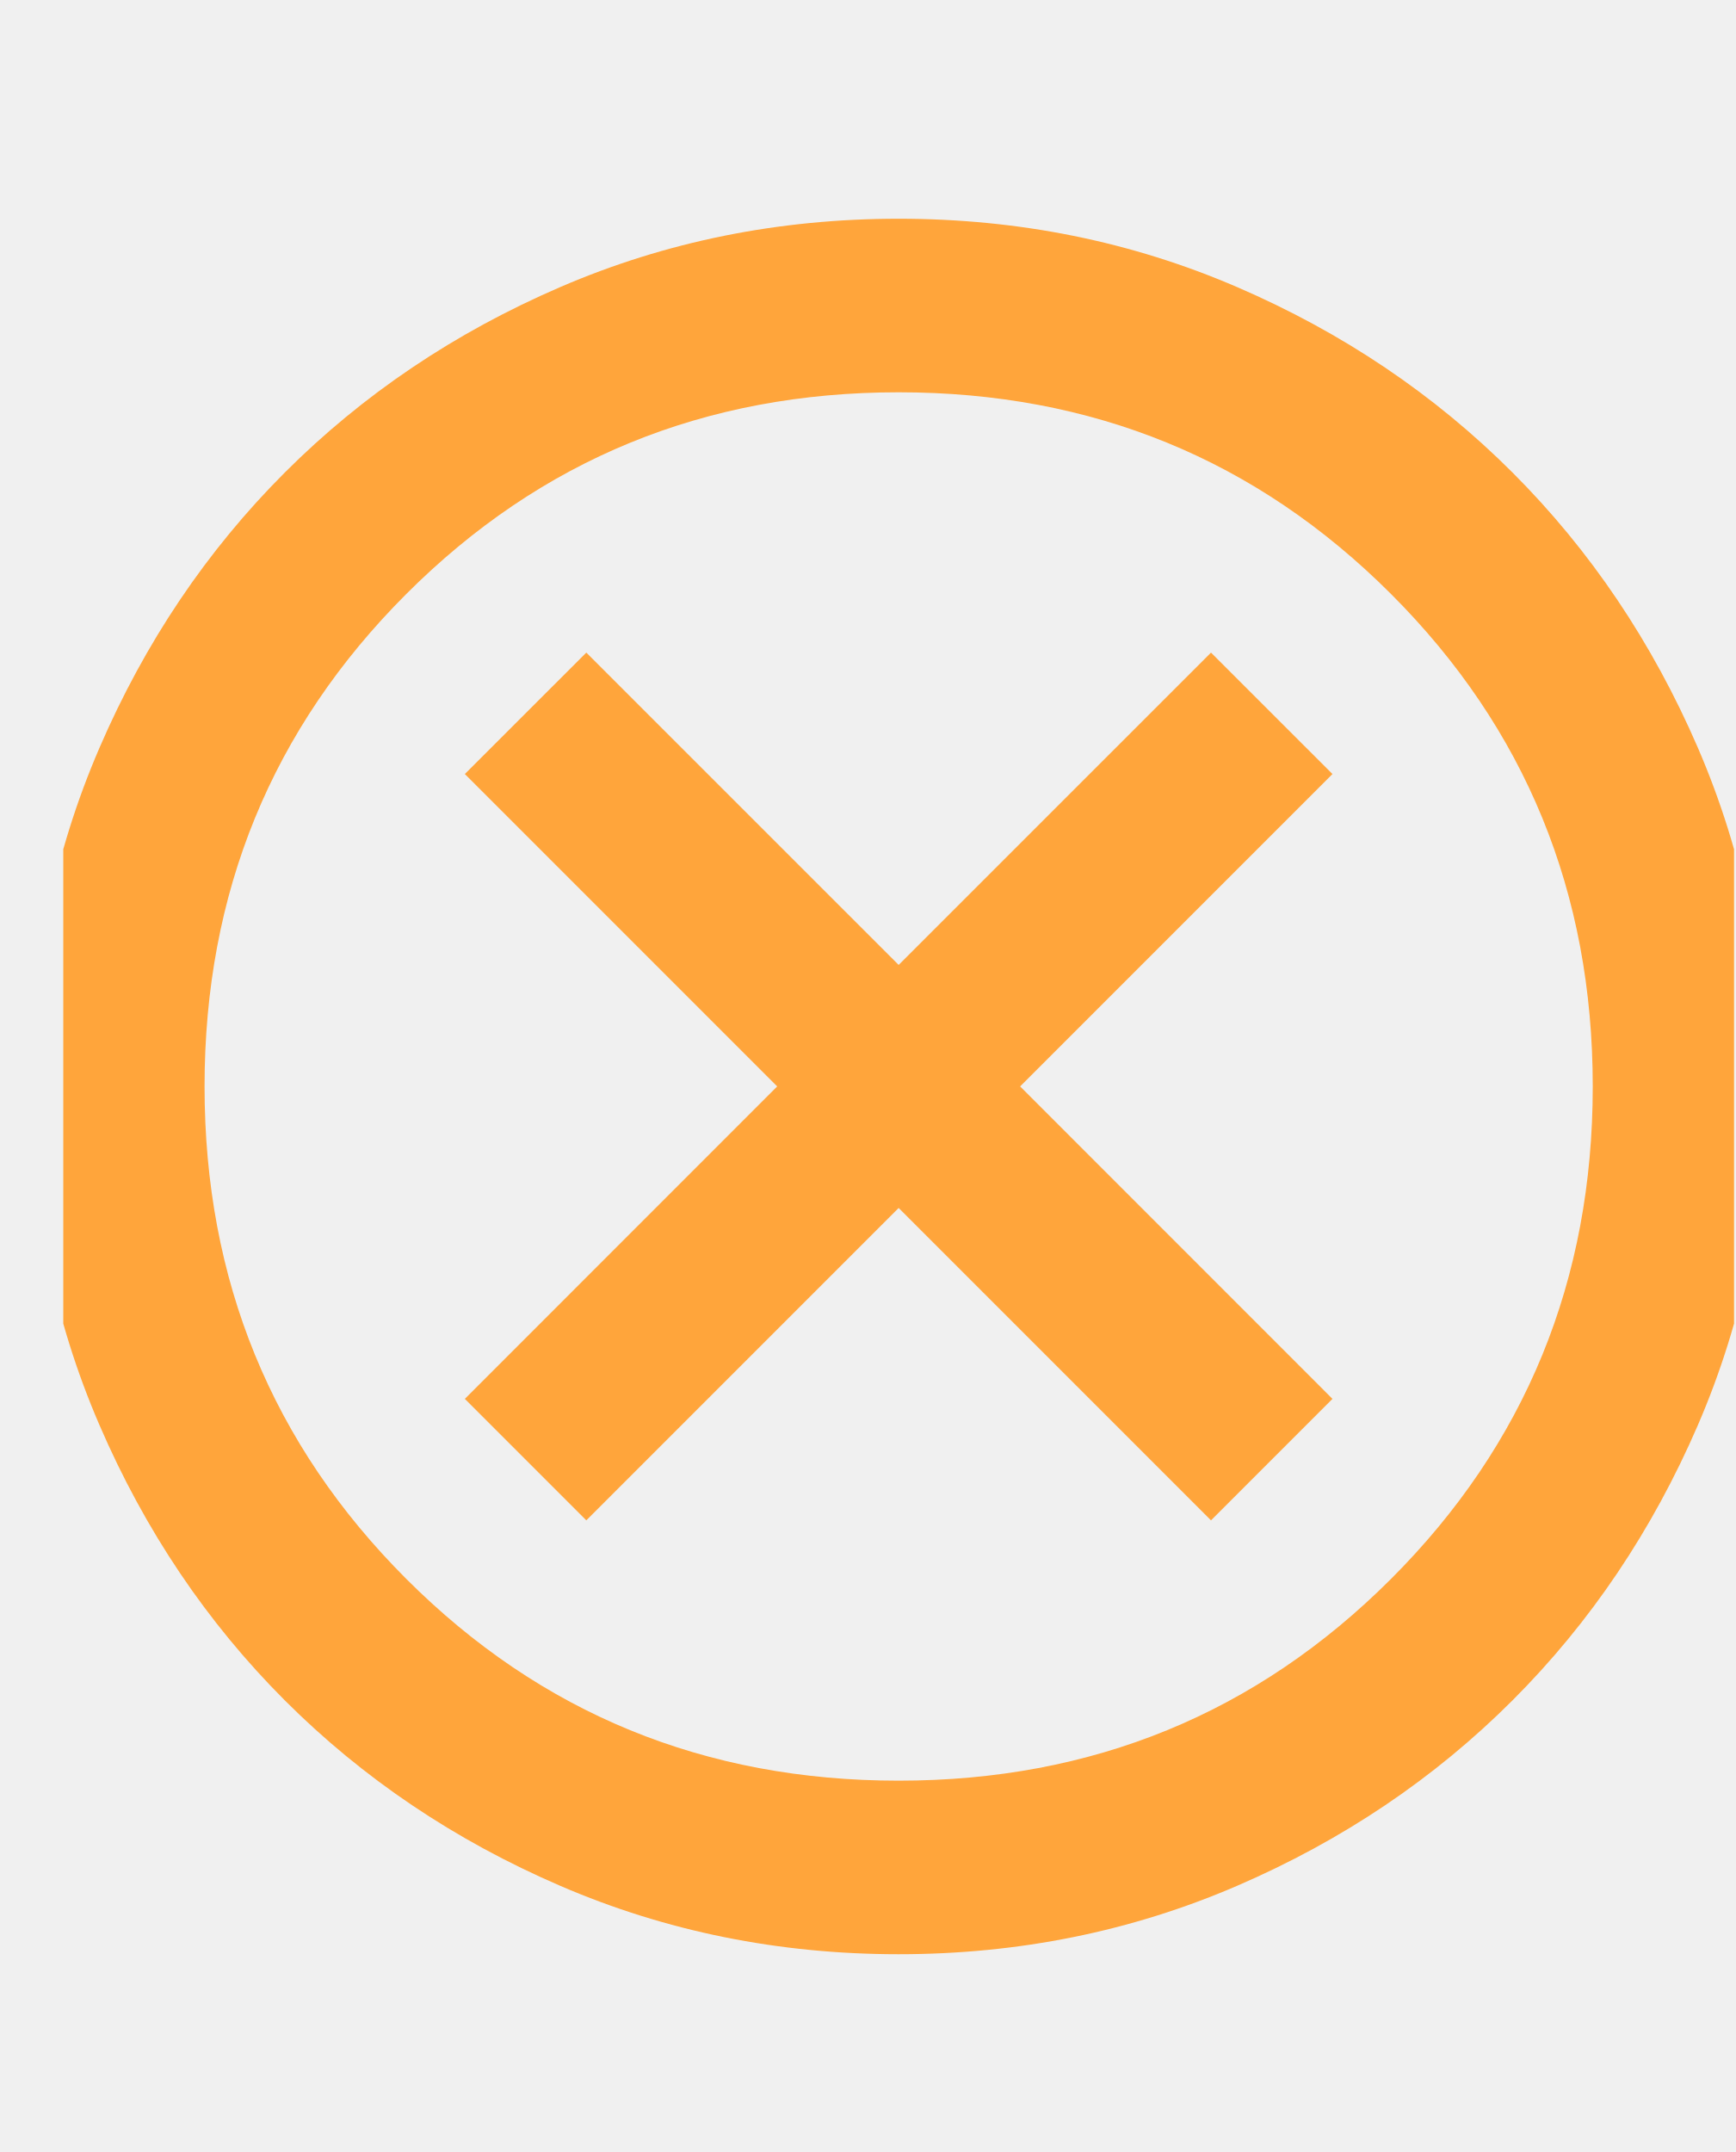
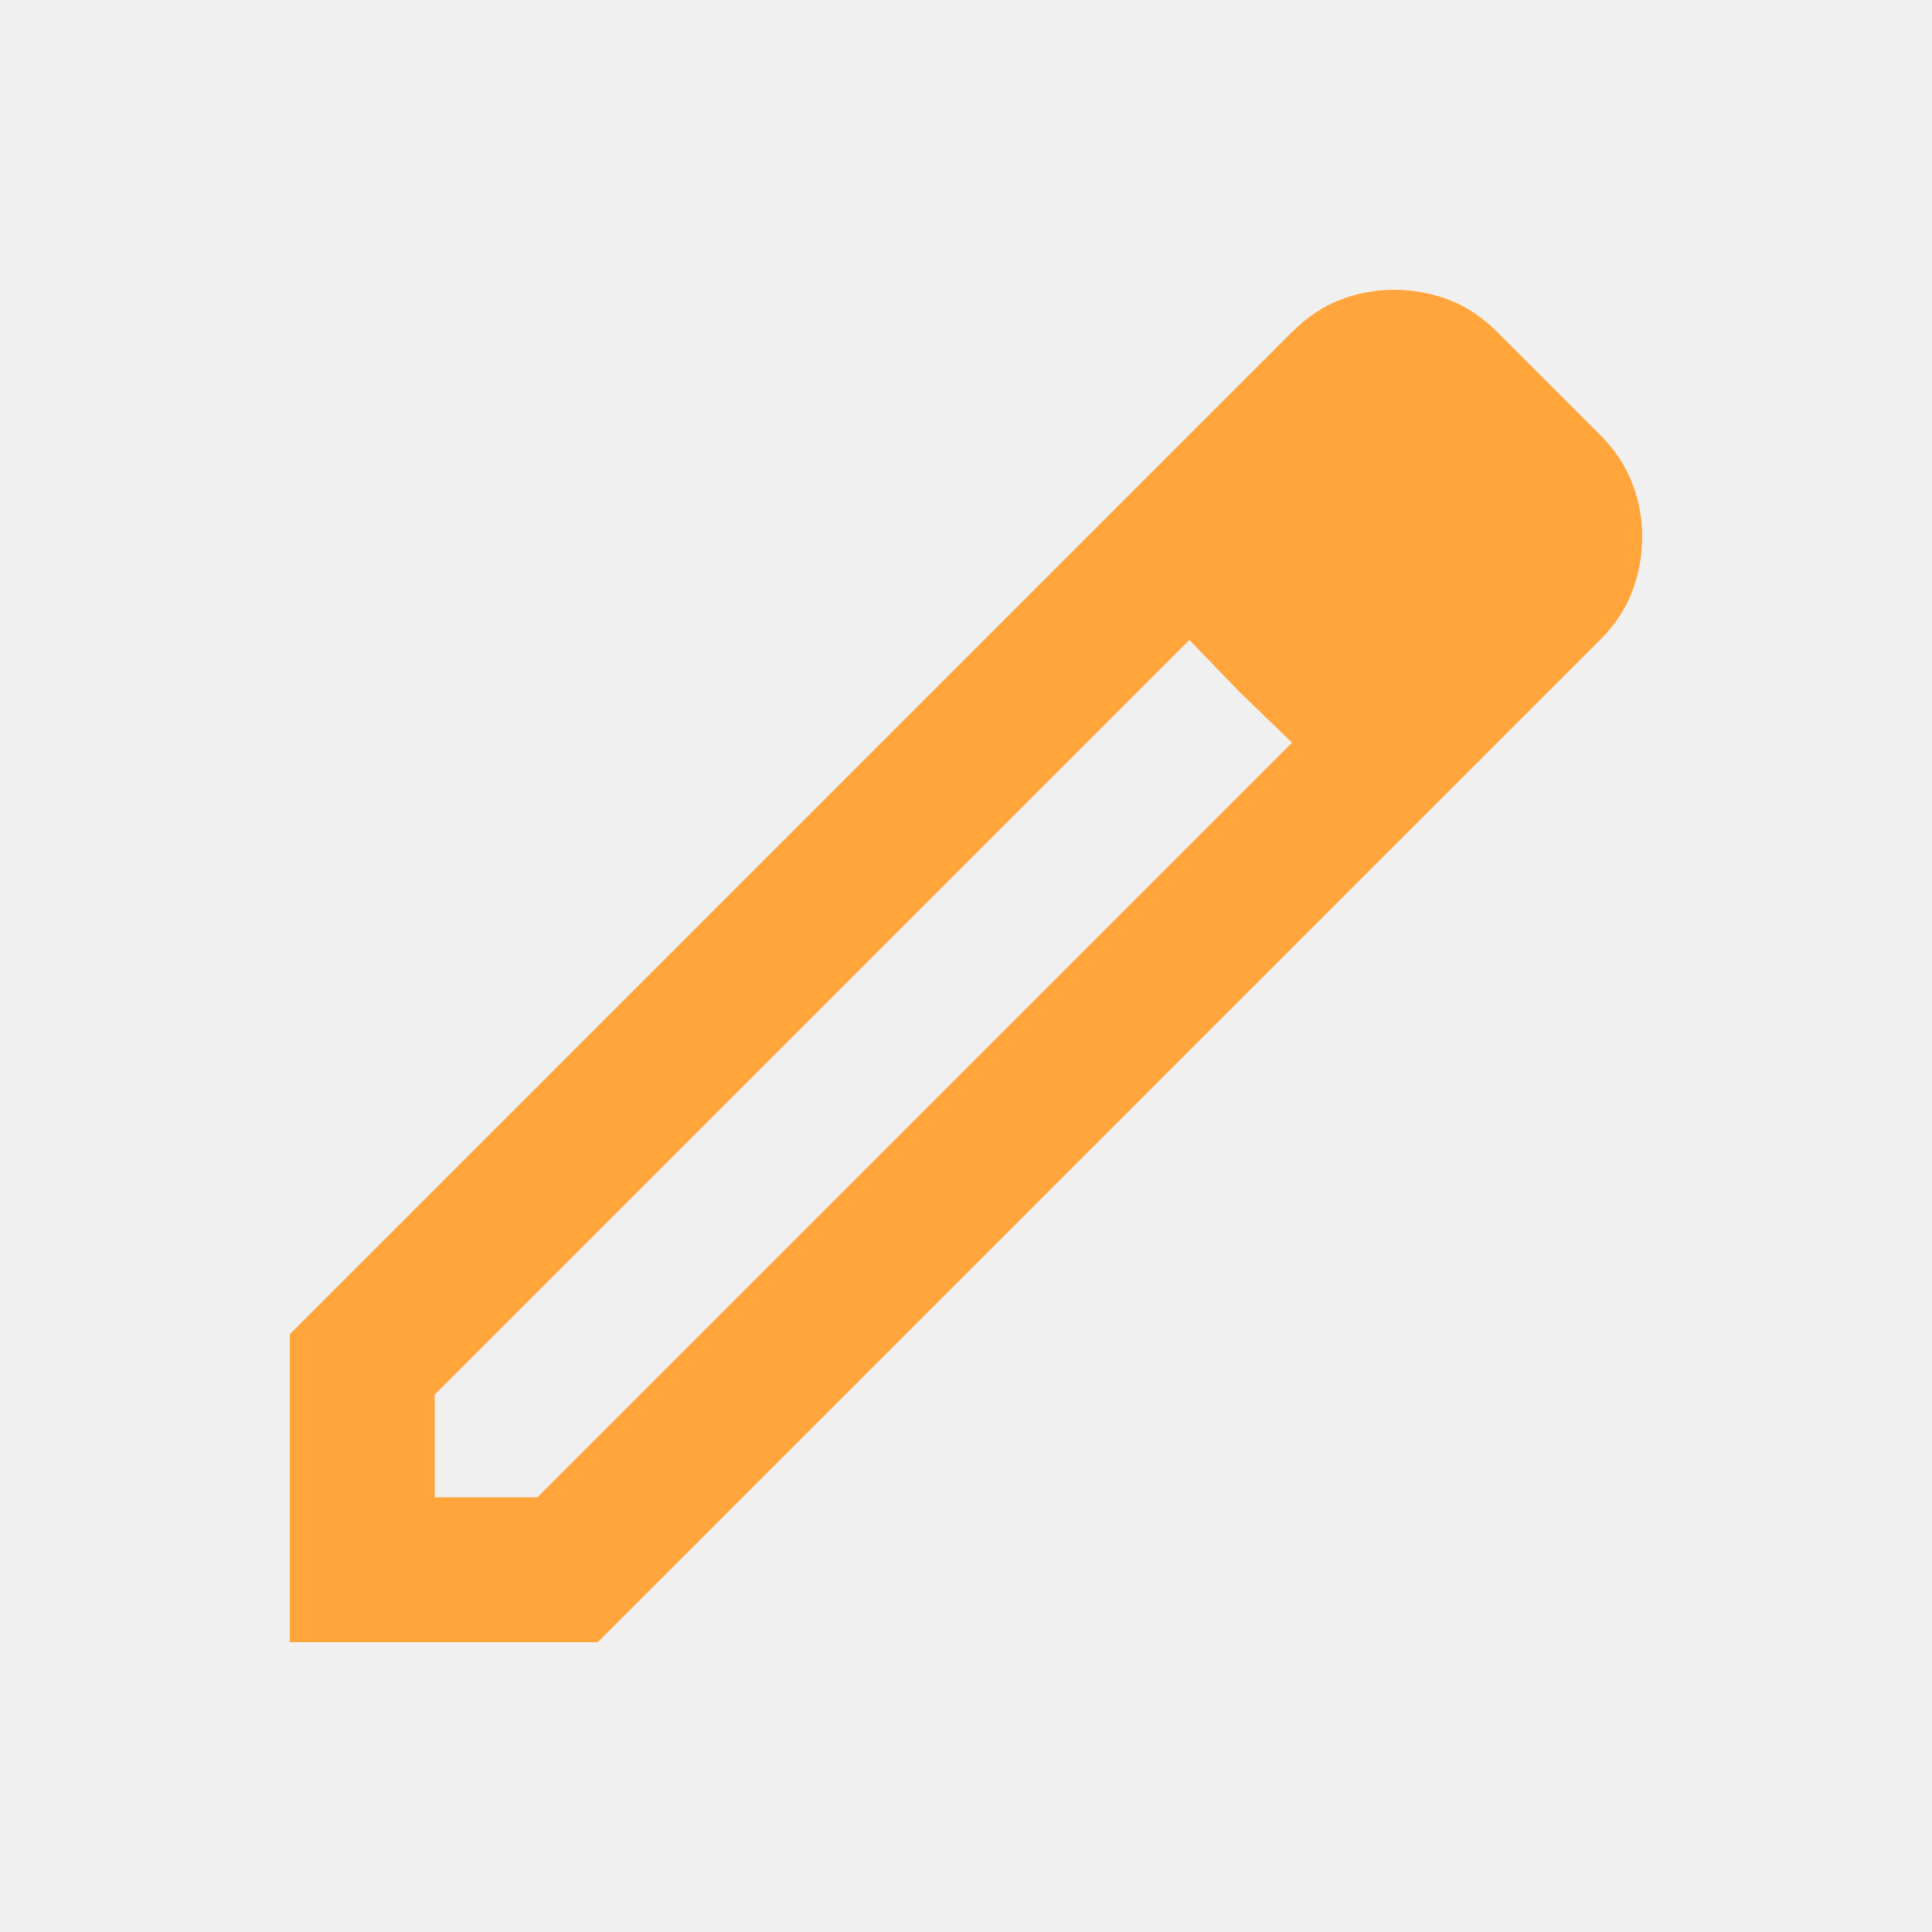
- <svg xmlns="http://www.w3.org/2000/svg" width="25" height="31" viewBox="0 0 25 31" fill="none">
-   <g clip-path="url(#clip0_68_24)">
-     <path d="M8.447 21.901L12.947 17.401L17.447 21.901L19.197 20.151L14.697 15.65L19.197 11.15L17.447 9.401L12.947 13.9L8.447 9.401L6.697 11.15L11.197 15.65L6.697 20.151L8.447 21.901ZM12.947 28.151C11.218 28.151 9.593 27.822 8.072 27.166C6.551 26.51 5.228 25.619 4.103 24.494C2.978 23.369 2.088 22.046 1.432 20.526C0.775 19.005 0.447 17.38 0.447 15.65C0.447 13.921 0.775 12.296 1.432 10.775C2.088 9.255 2.978 7.932 4.103 6.807C5.228 5.682 6.551 4.791 8.072 4.135C9.593 3.479 11.218 3.151 12.947 3.151C14.676 3.151 16.301 3.479 17.822 4.135C19.343 4.791 20.666 5.682 21.791 6.807C22.916 7.932 23.806 9.255 24.463 10.775C25.119 12.296 25.447 13.921 25.447 15.65C25.447 17.38 25.119 19.005 24.463 20.526C23.806 22.046 22.916 23.369 21.791 24.494C20.666 25.619 19.343 26.51 17.822 27.166C16.301 27.822 14.676 28.151 12.947 28.151ZM12.947 25.651C15.739 25.651 18.103 24.682 20.041 22.744C21.978 20.807 22.947 18.442 22.947 15.65C22.947 12.859 21.978 10.494 20.041 8.557C18.103 6.619 15.739 5.651 12.947 5.651C10.155 5.651 7.791 6.619 5.853 8.557C3.916 10.494 2.947 12.859 2.947 15.65C2.947 18.442 3.916 20.807 5.853 22.744C7.791 24.682 10.155 25.651 12.947 25.651Z" fill="#FFA53B" />
-   </g>
-   <defs>
-     <clipPath id="clip0_68_24">
-       <rect width="24.071" height="29.866" fill="white" transform="translate(0.911621 0.784302)" />
-     </clipPath>
-   </defs>
+ <svg xmlns="http://www.w3.org/2000/svg" height="20px" viewBox="0 -960 960 960" width="20px" fill="#FFA53B">
+   <path d="M216-216h51l375-375-51-51-375 375v51Zm-72 72v-153l498-498q11-11 23.84-16 12.83-5 27-5 14.16 0 27.16 5t24 16l51 51q11 11 16 24t5 26.54q0 14.45-5.02 27.54T795-642L297-144H144Zm600-549-51-51 51 51Zm-127.95 76.95L591-642l51 51-25.95-25.05Z" />
</svg>
